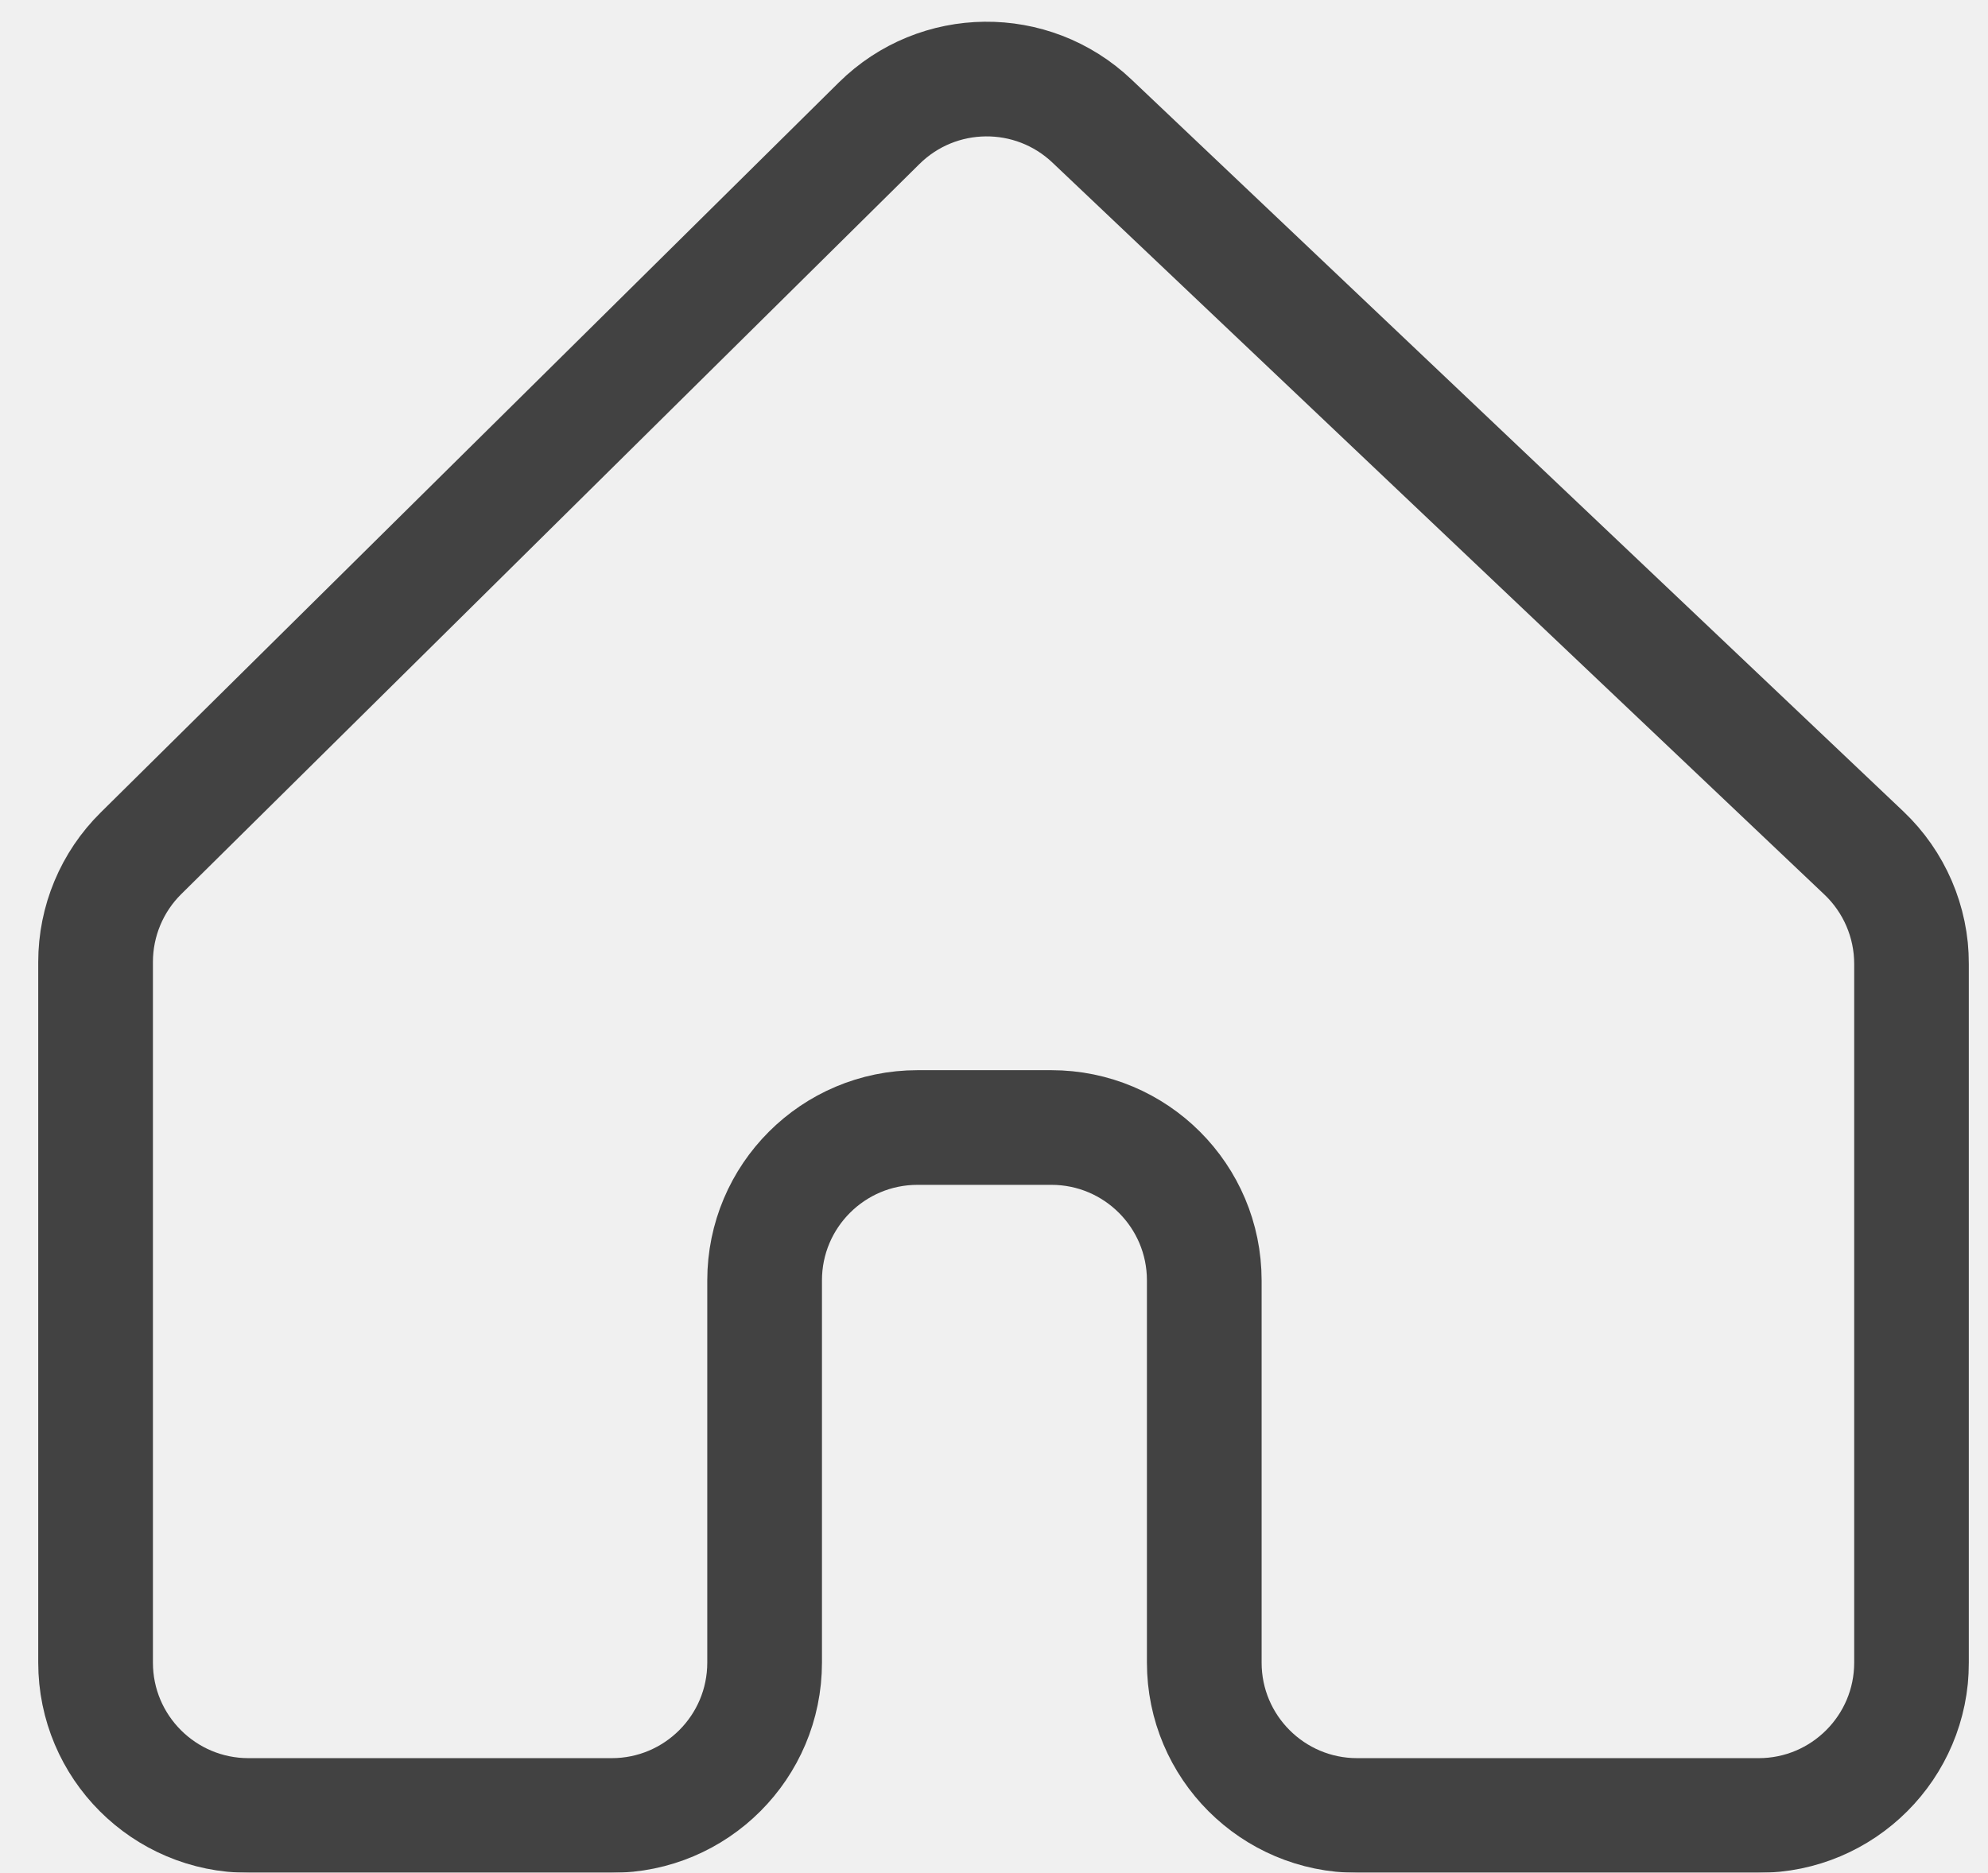
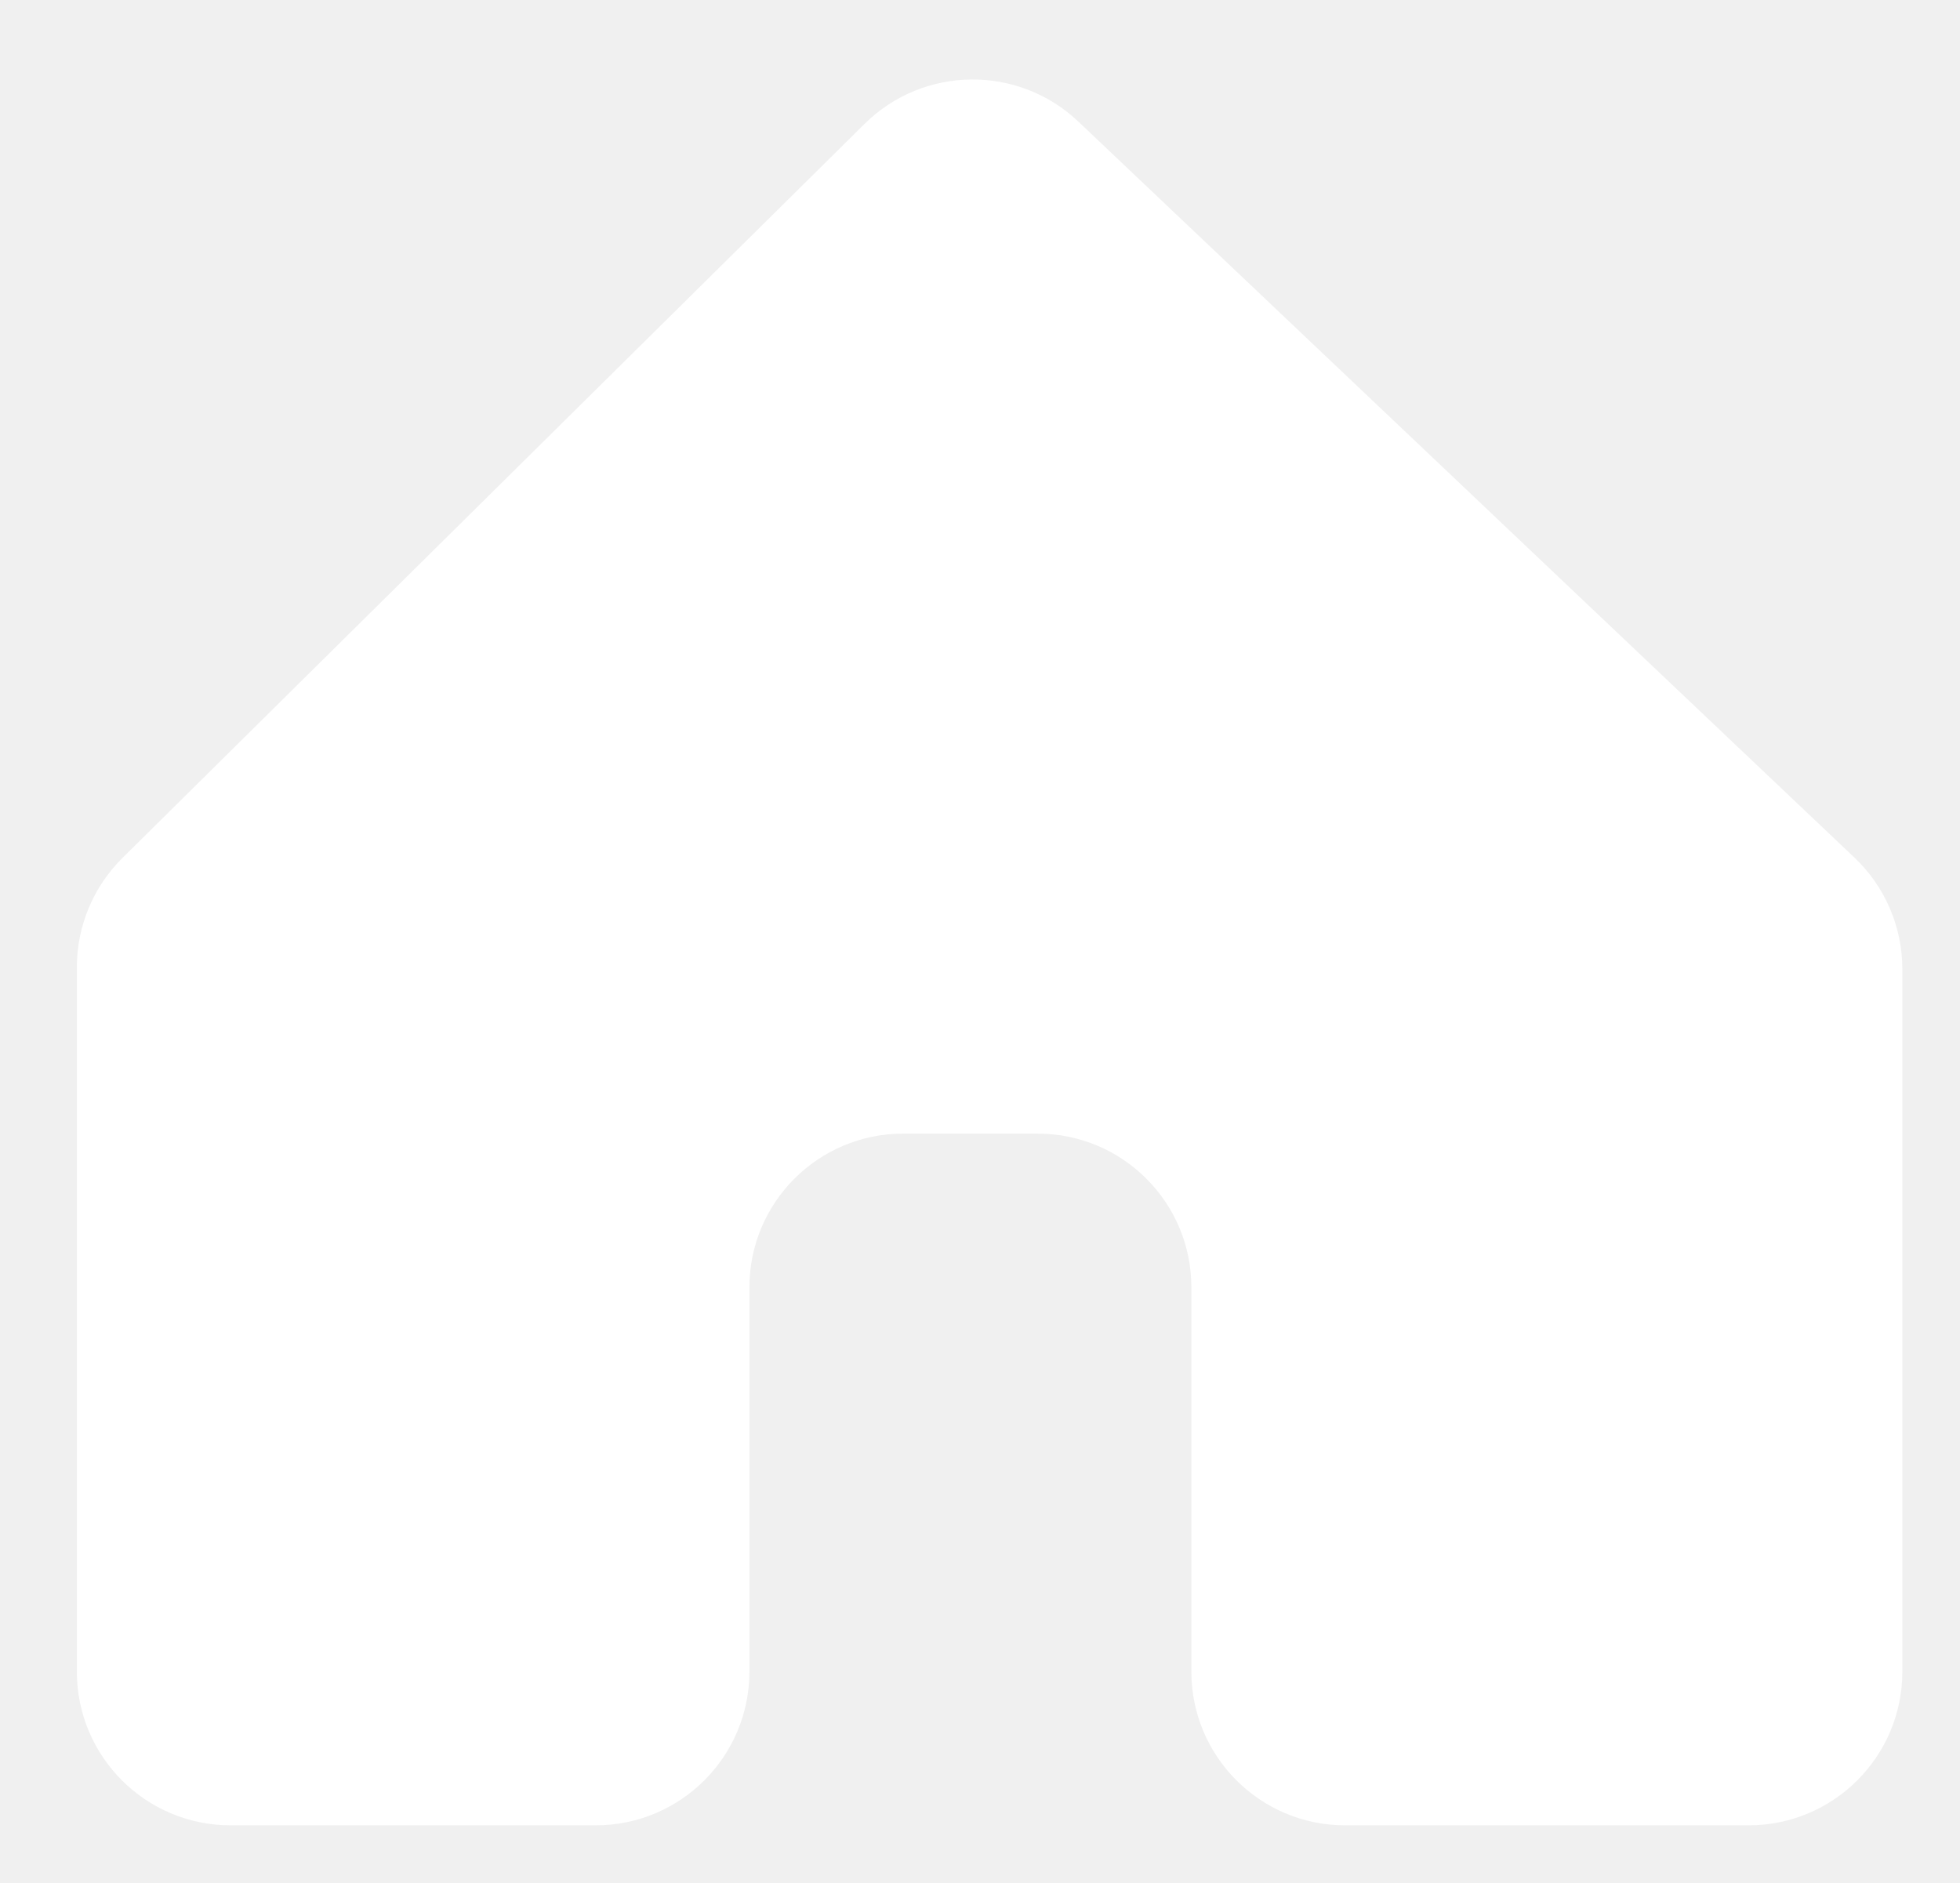
- <svg xmlns="http://www.w3.org/2000/svg" width="52" height="49" viewBox="0 0 52 49" fill="none">
-   <g clip-path="url(#clip0_53_48)">
-     <mask id="mask0_53_48" style="mask-type:luminance" maskUnits="userSpaceOnUse" x="0" y="0" width="52" height="49">
-       <path d="M51.5 0H0.5V49H51.5V0Z" fill="white" />
-     </mask>
-     <g mask="url(#mask0_53_48)">
-       <path d="M6.5 47.5C4.291 47.5 2.5 45.709 2.5 43.5V25.169C2.5 24.101 2.927 23.077 3.687 22.326L22.995 3.225C24.531 1.706 26.994 1.68 28.561 3.166L48.753 22.317C49.549 23.072 50 24.121 50 25.219V43.5C50 45.709 48.209 47.5 46 47.5H35.5C33.291 47.5 31.5 45.709 31.5 43.5V33.5C31.5 31.291 29.709 29.5 27.5 29.5H25.75H24C21.791 29.5 20 31.291 20 33.5V43.5C20 45.709 18.209 47.5 16 47.5H6.5Z" stroke="#424242" stroke-width="3" />
-     </g>
-   </g>
-   <defs>
-     <clipPath id="clip0_53_48">
-       <rect width="51" height="49" fill="white" transform="translate(0.5)" />
-     </clipPath>
-   </defs>
+ <svg xmlns="http://www.w3.org/2000/svg" width="51" height="49" viewBox="0 0 51 49" fill="none">
+   <path d="M6 47.5C3.791 47.5 2 45.709 2 43.5V25.169C2 24.101 2.427 23.077 3.187 22.326L22.495 3.225C24.031 1.706 26.494 1.68 28.061 3.166L48.253 22.317C49.049 23.072 49.5 24.121 49.5 25.219V43.5C49.5 45.709 47.709 47.5 45.5 47.5H35C32.791 47.5 31 45.709 31 43.5V33.5C31 31.291 29.209 29.5 27 29.5H25.25H23.5C21.291 29.5 19.5 31.291 19.5 33.5V43.5C19.5 45.709 17.709 47.5 15.5 47.5H6Z" fill="white" />
</svg>
